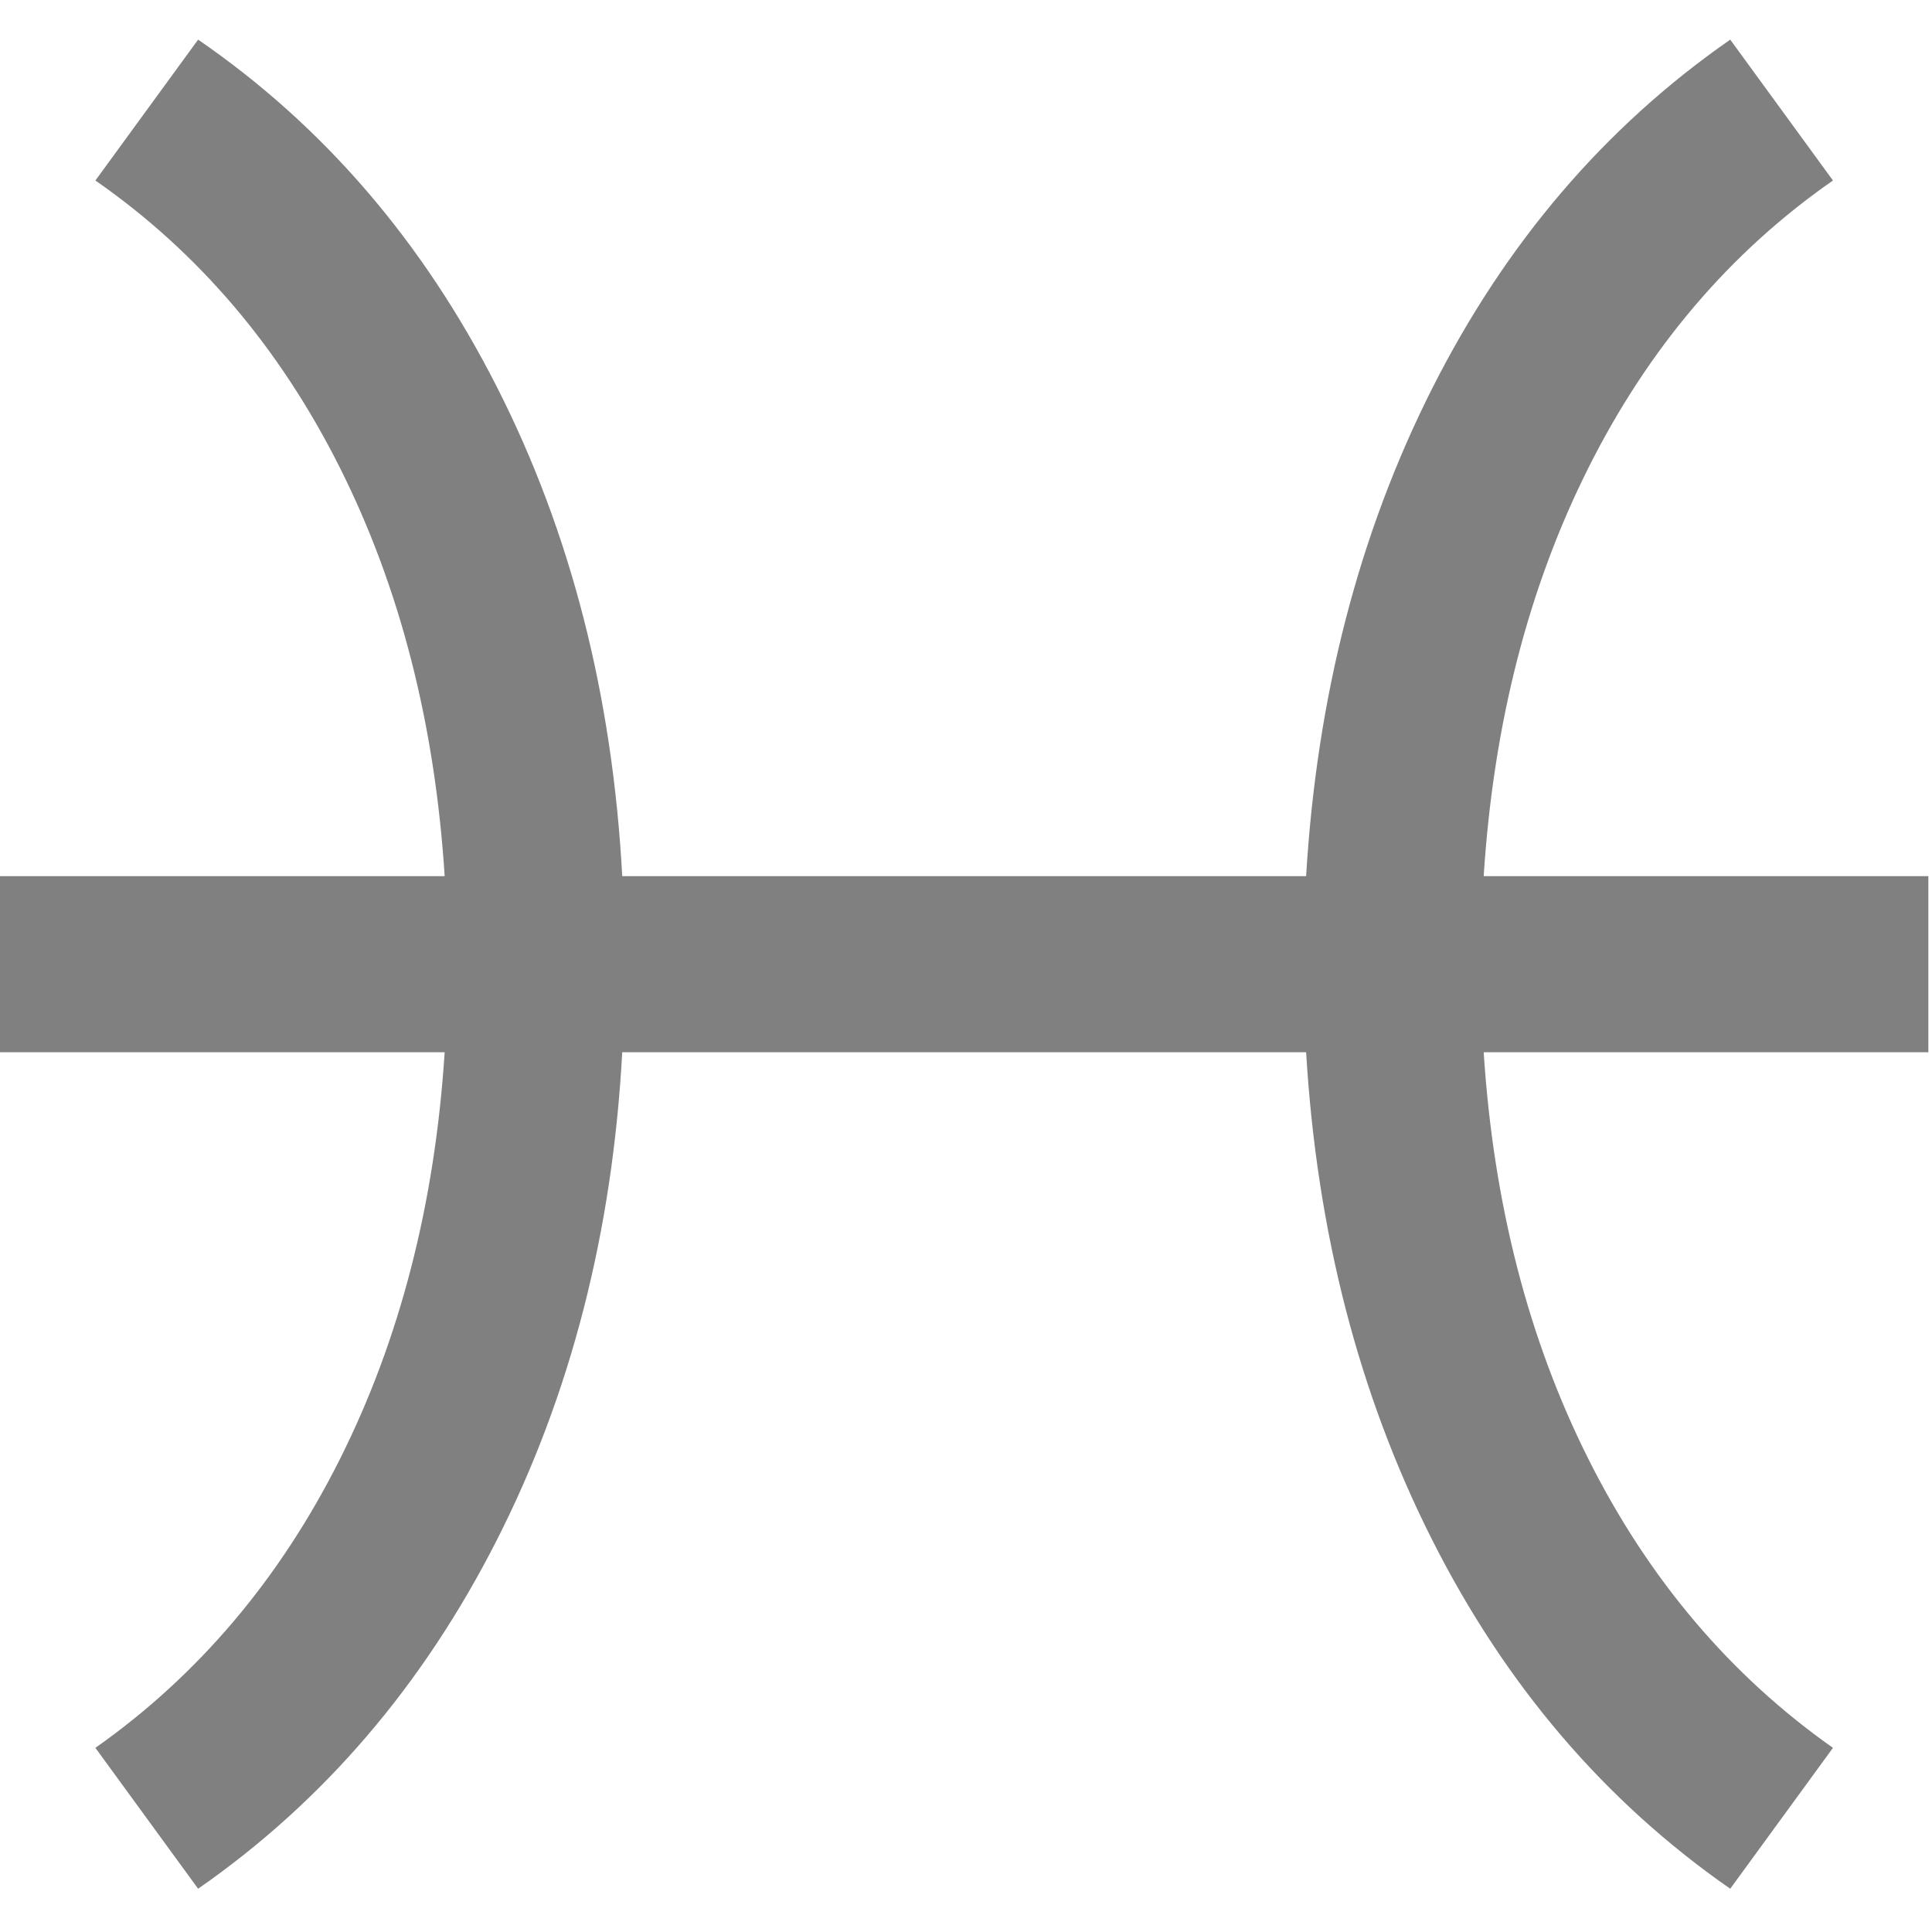
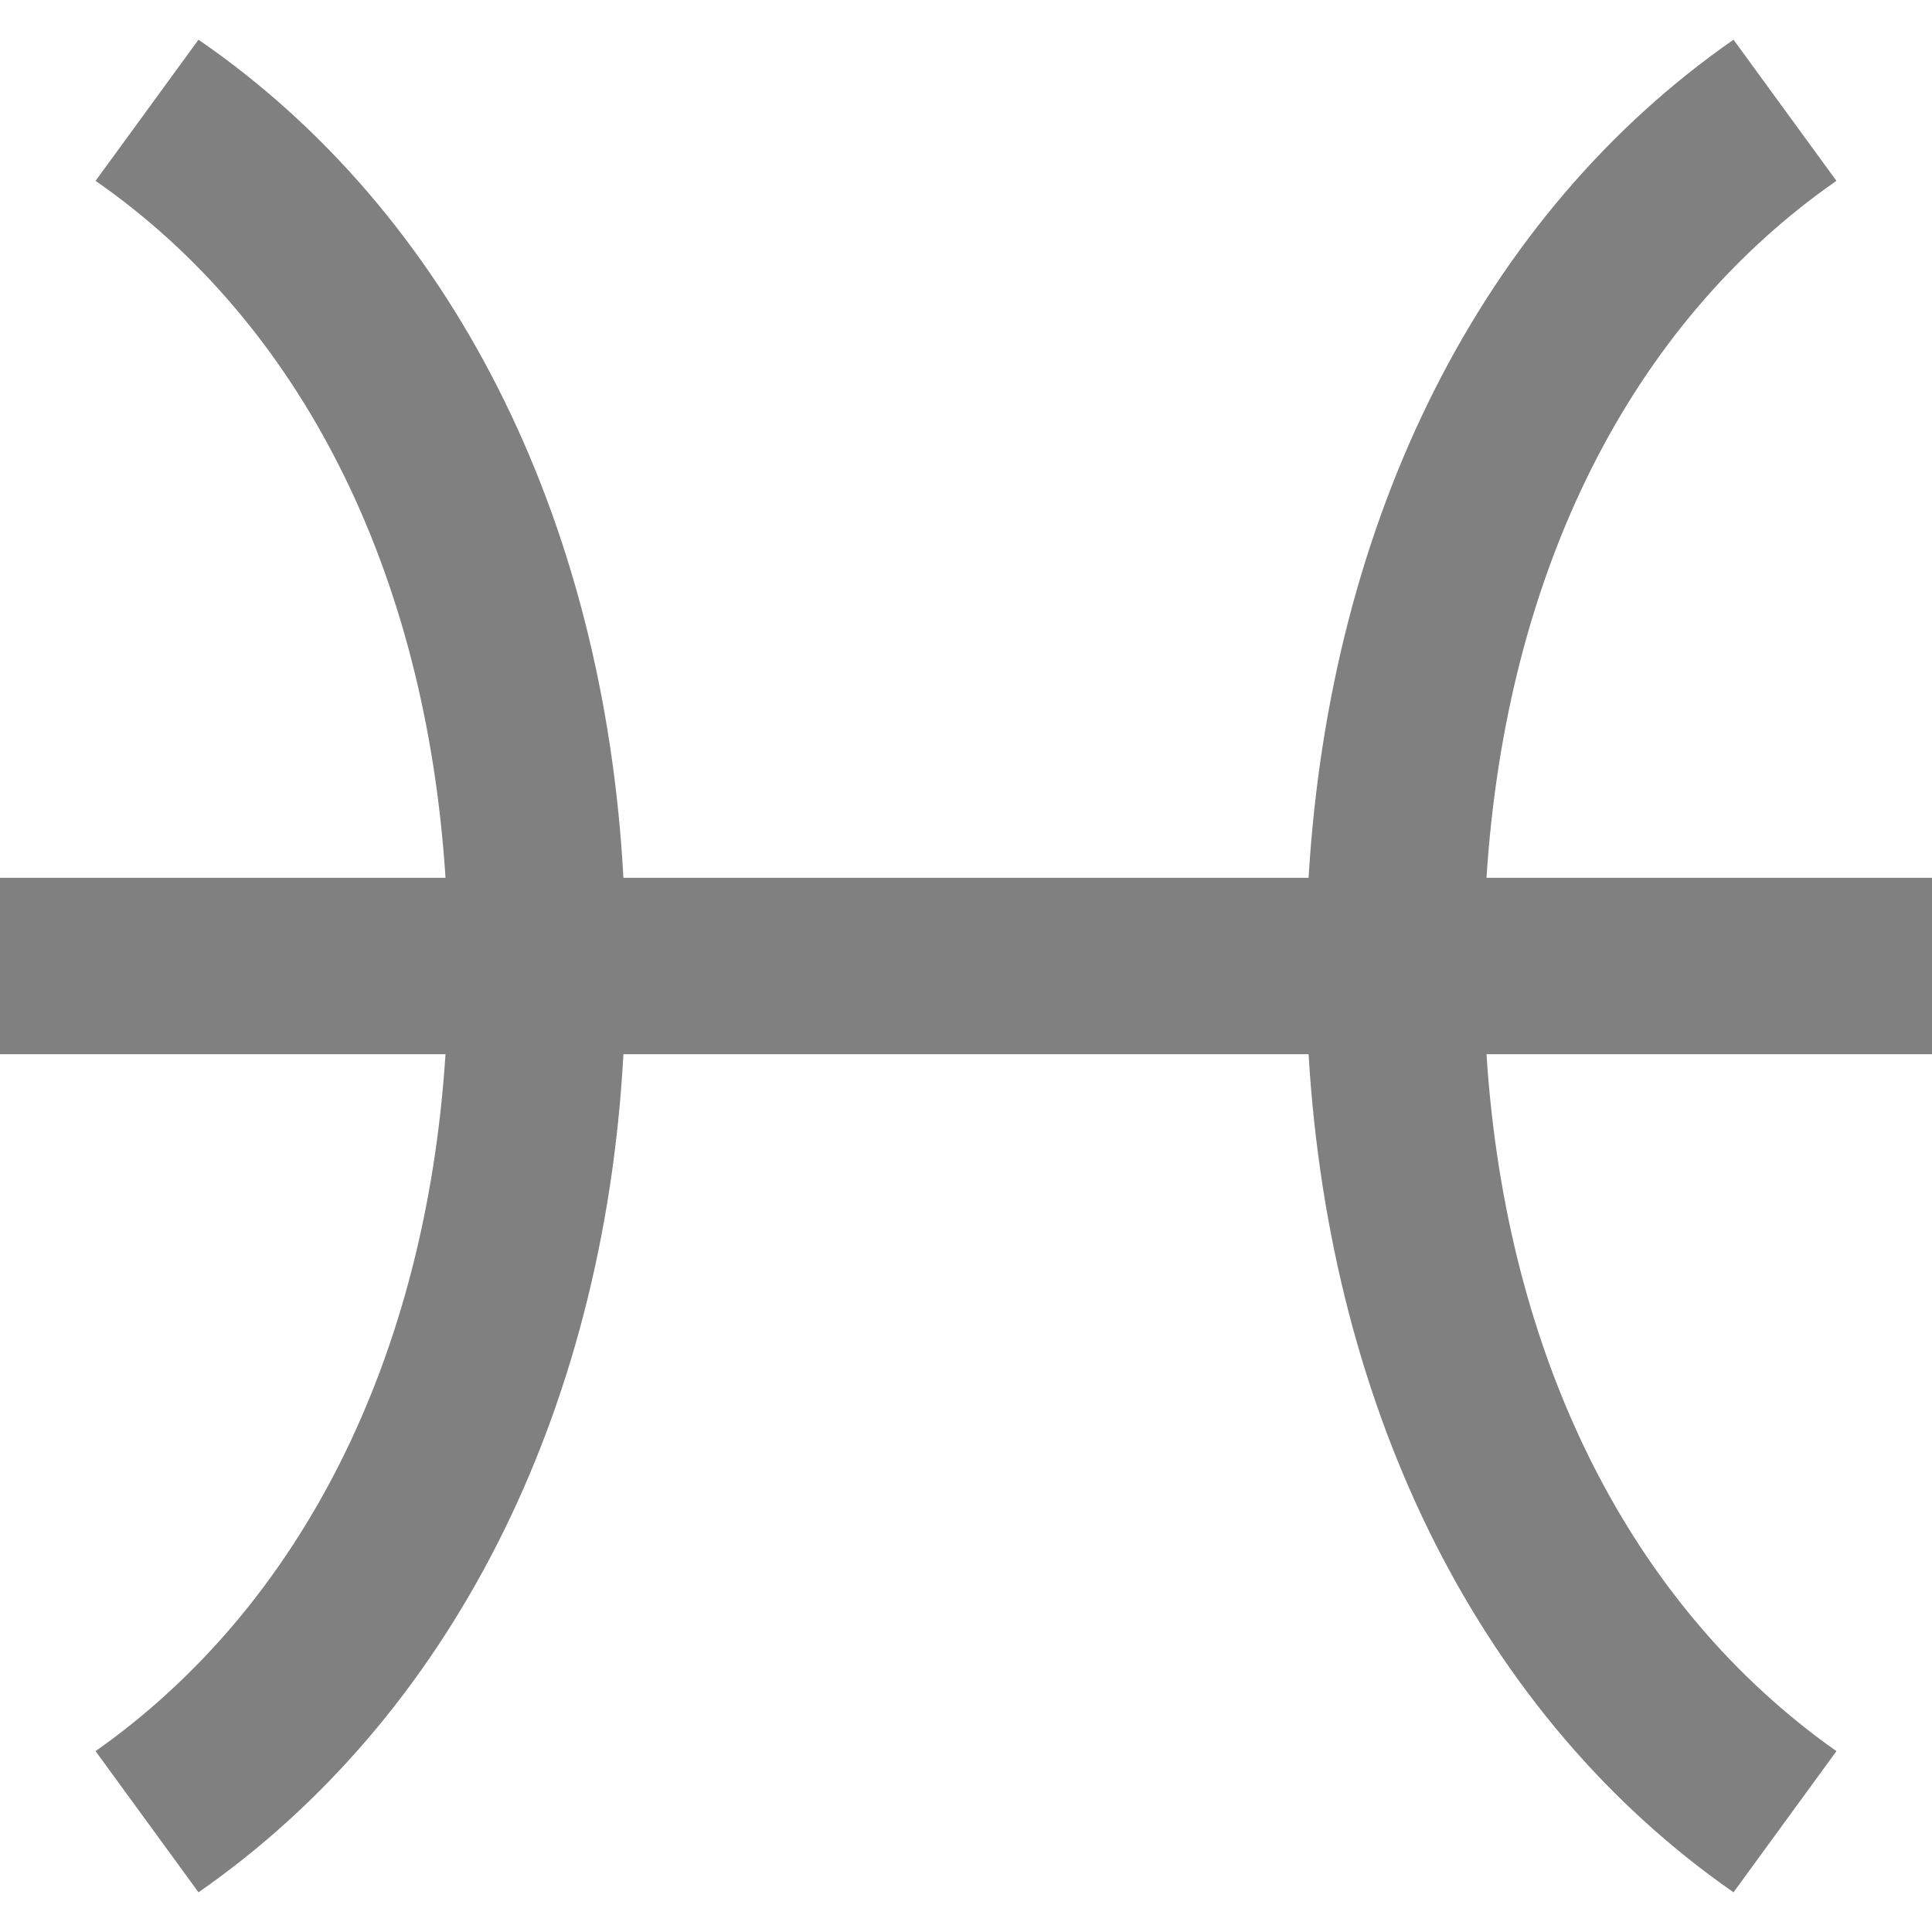
- <svg xmlns="http://www.w3.org/2000/svg" width="100%" height="100%" viewBox="0 0 284 284" version="1.1" xml:space="preserve" fill="#808080" style="fill-rule:evenodd;clip-rule:evenodd;stroke-linejoin:round;stroke-miterlimit:2;">
-   <path d="M29.123,277.64L14.022,256.93C29.123,246.288 41.096,232.158 49.941,214.54C58.785,196.922 63.927,176.968 65.365,154.676L0,154.676L0,128.789L65.365,128.789C63.927,106.353 58.785,86.327 49.941,68.709C41.096,51.091 29.123,37.033 14.022,26.534L29.123,5.825C47.532,18.481 62.165,35.487 73.023,56.844C83.882,78.201 90.03,102.182 91.468,128.789L191.997,128.789C193.579,102.326 199.763,78.417 210.549,57.06C221.335,35.703 235.933,18.624 254.341,5.825L269.442,26.534C254.341,37.033 242.369,51.091 233.524,68.709C224.679,86.327 219.538,106.353 218.099,128.789L283.465,128.789L283.465,154.676L218.099,154.676C219.538,176.968 224.679,196.922 233.524,214.54C242.369,232.158 254.341,246.288 269.442,256.93L254.341,277.64C235.933,264.84 221.335,247.762 210.549,226.405C199.763,205.048 193.579,181.138 191.997,154.676L91.468,154.676C90.03,181.138 83.882,205.048 73.023,226.405C62.165,247.762 47.532,264.84 29.123,277.64Z" />
+ <svg xmlns="http://www.w3.org/2000/svg" width="100%" height="100%" viewBox="0 0 284 284" version="1.1" xml:space="preserve" style="fill-rule:evenodd;clip-rule:evenodd;stroke-linejoin:round;stroke-miterlimit:2;">
+   <path d="M29.178,278.165L14.048,257.416C44.308,236.091 62.605,199.635 65.488,154.968L-0,154.968L-0,129.032L65.488,129.032C62.605,84.077 44.308,47.62 14.048,26.584L29.178,5.835C66.064,31.195 88.757,75.719 91.641,129.032L192.359,129.032C195.528,76.007 217.936,31.483 254.822,5.835L269.952,26.584C239.692,47.62 221.392,84.077 218.512,129.032L284,129.032L284,154.968L218.512,154.968C221.392,199.635 239.692,236.091 269.952,257.416L254.822,278.165C217.936,252.517 195.528,207.993 192.359,154.968L91.641,154.968C88.757,207.993 66.064,252.517 29.178,278.165Z" style="fill:rgb(128,128,128);" />
</svg>
